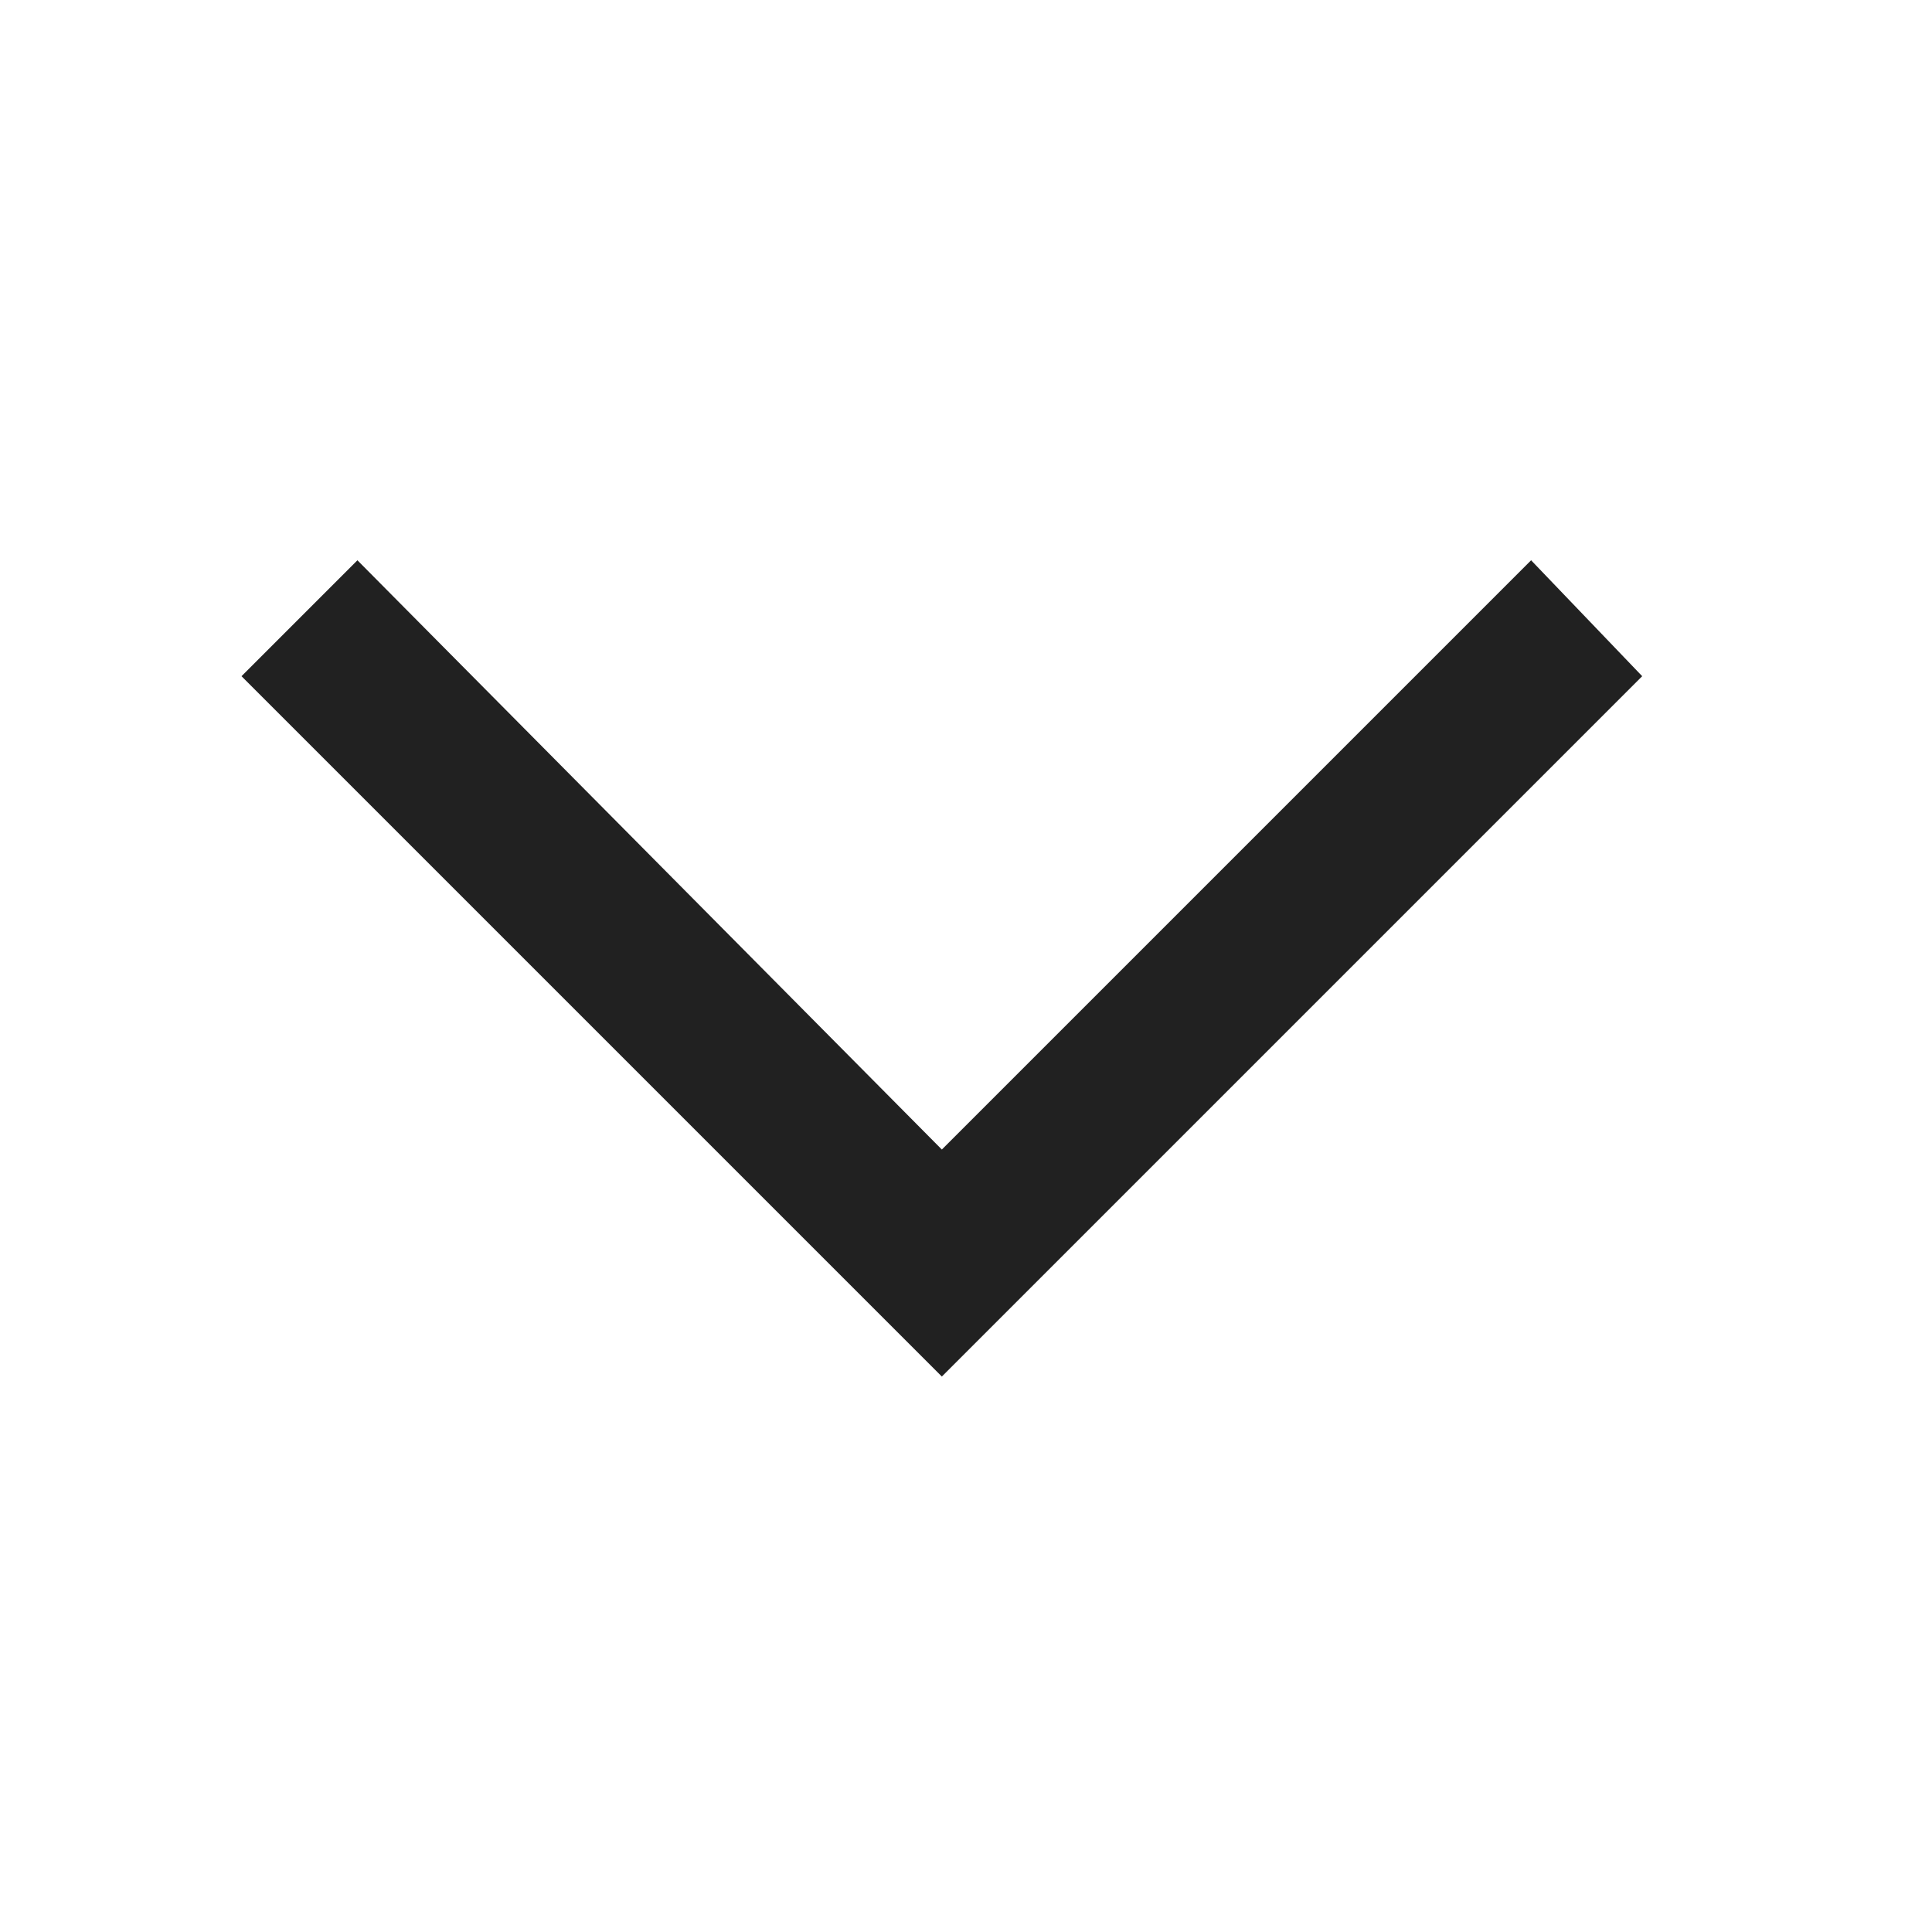
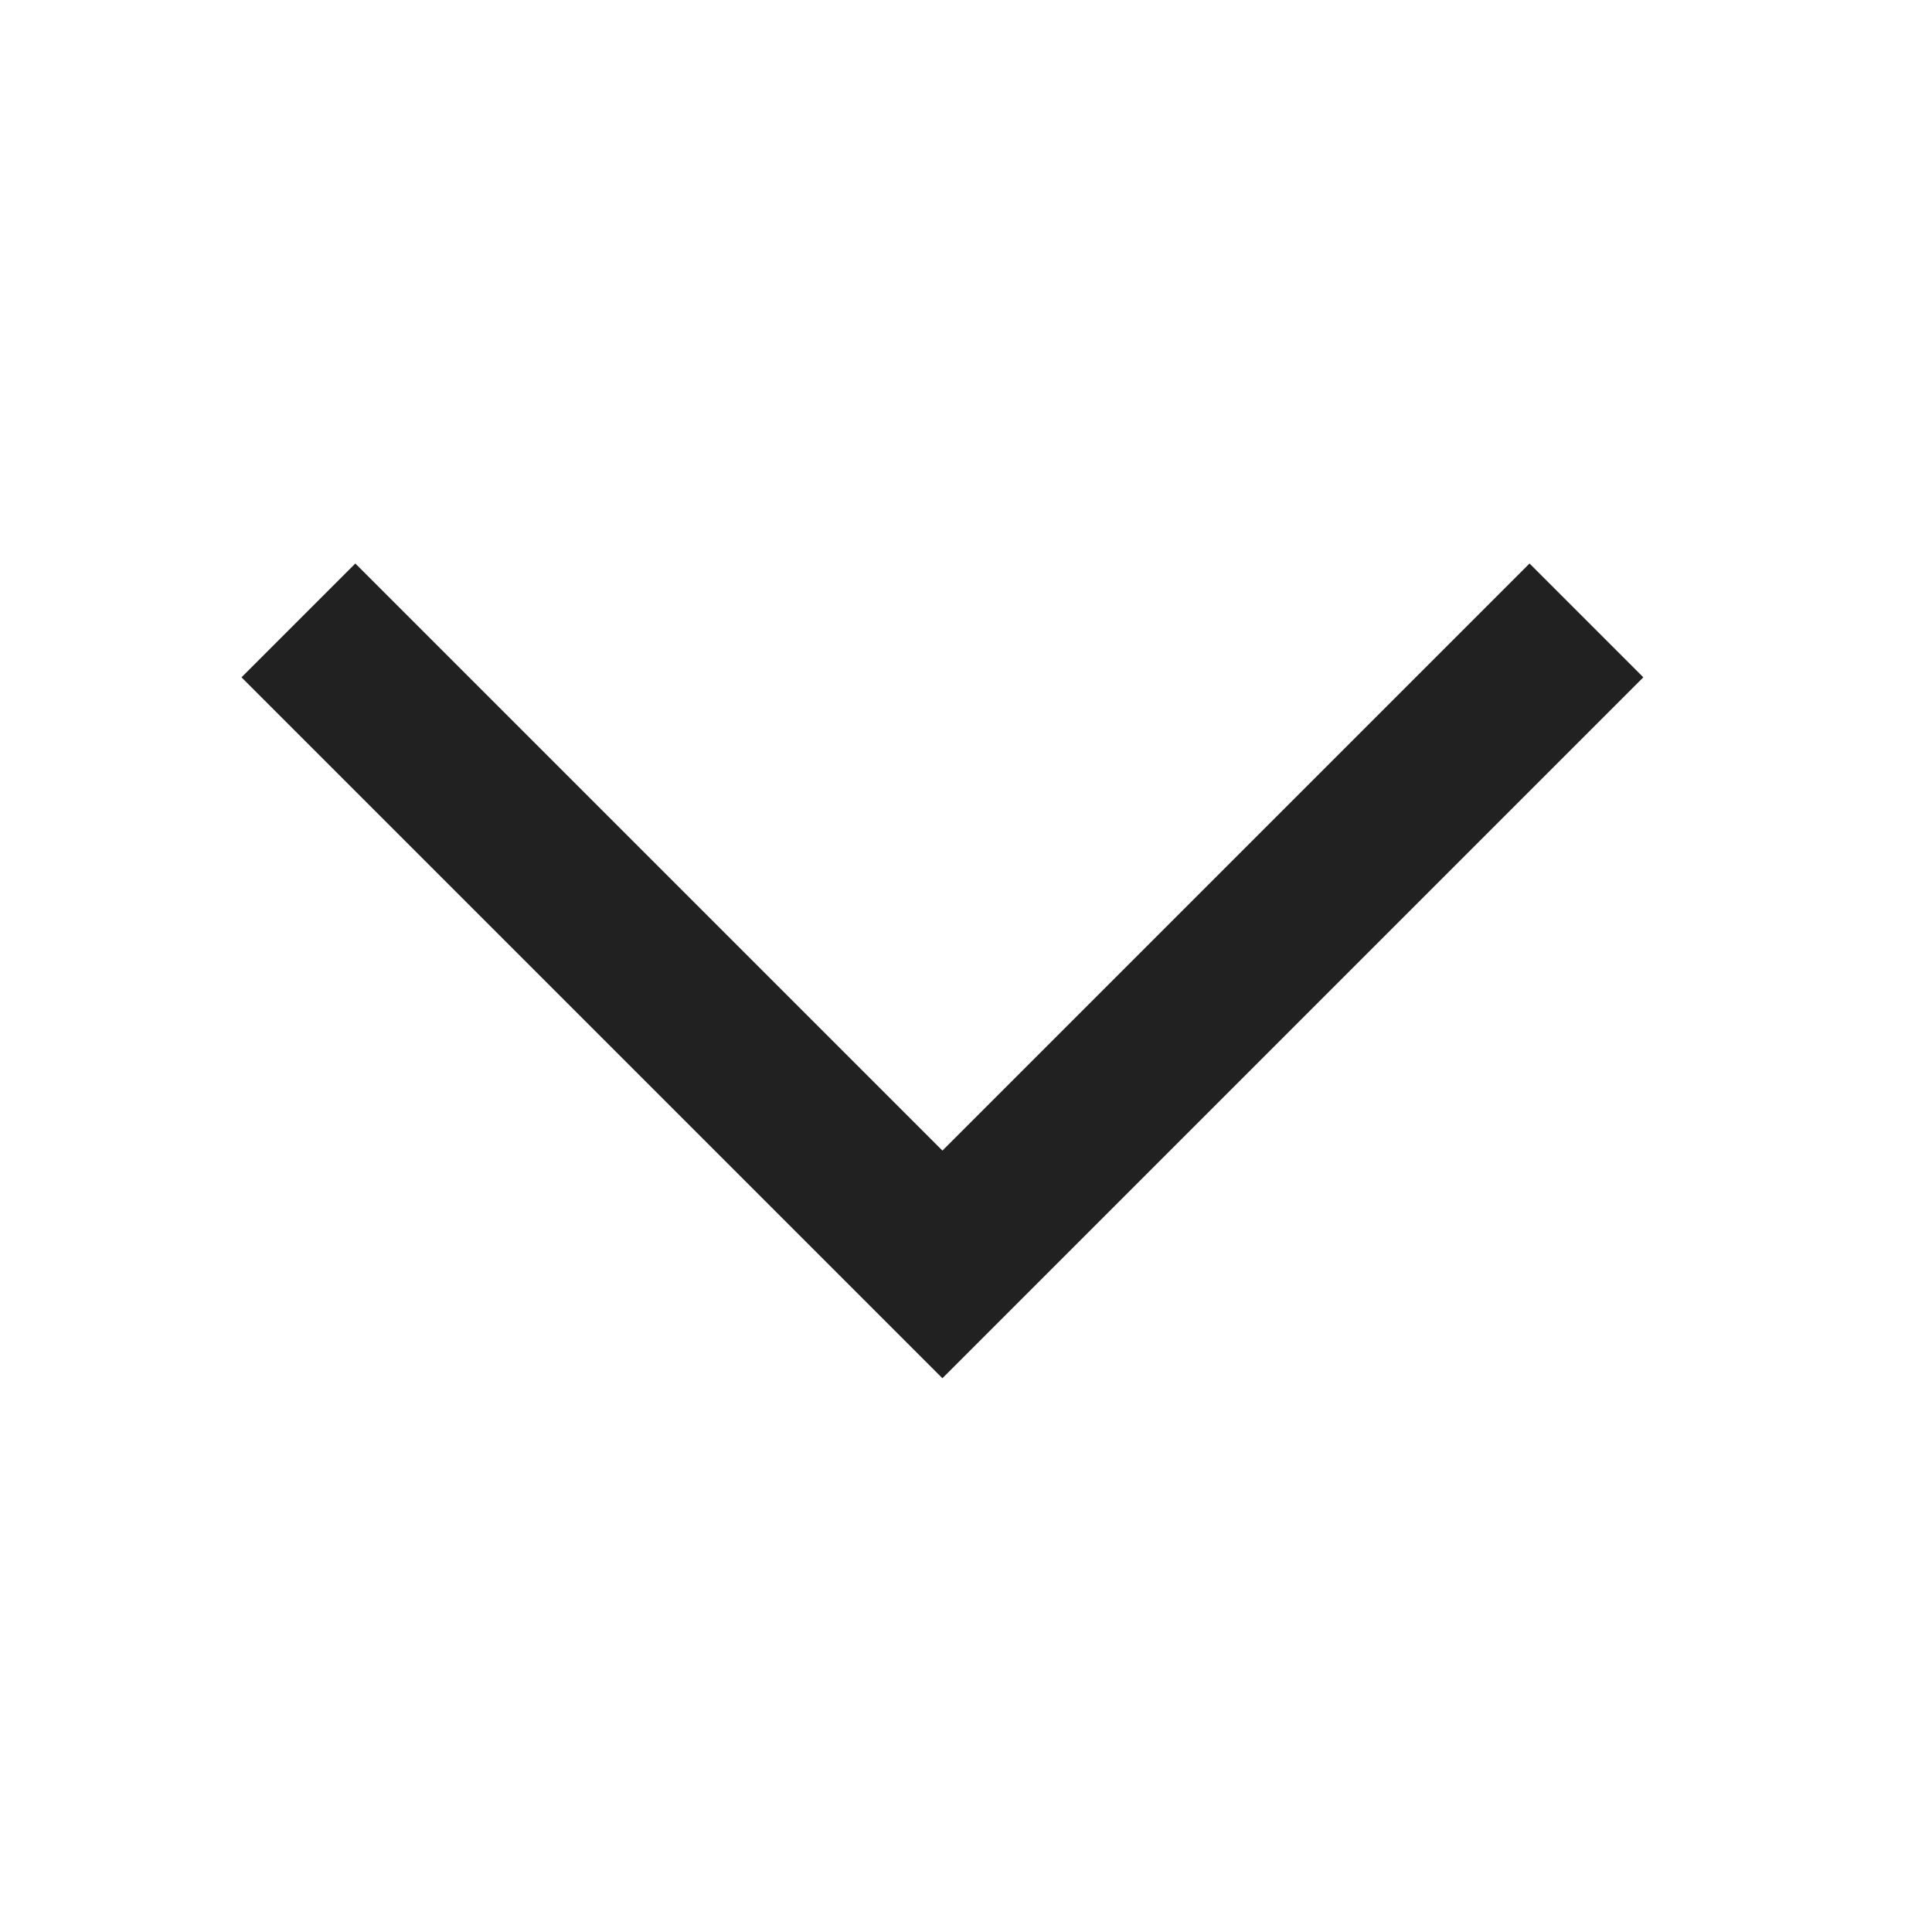
- <svg xmlns="http://www.w3.org/2000/svg" version="1.1" id="Capa_1" x="0px" y="0px" viewBox="0 0 40 40" style="enable-background:new 0 0 40 40;" xml:space="preserve">
-   <style type="text/css">
- 	.st0{fill:#212121;}
- </style>
-   <path class="st0" d="M19.5,23.8l12.2-12.2L34,14L19.5,28.5L5,14l2.4-2.4L19.5,23.8z" />
+ <svg xmlns="http://www.w3.org/2000/svg" width="24" height="24" viewBox="0 0 24 24" fill="none">
+   <path fill-rule="evenodd" clip-rule="evenodd" d="M19 7L20.414 8.414L11.707 17.121L3 8.414L4.414 7L11.707 14.293L19 7Z" fill="#212121" />
</svg>
